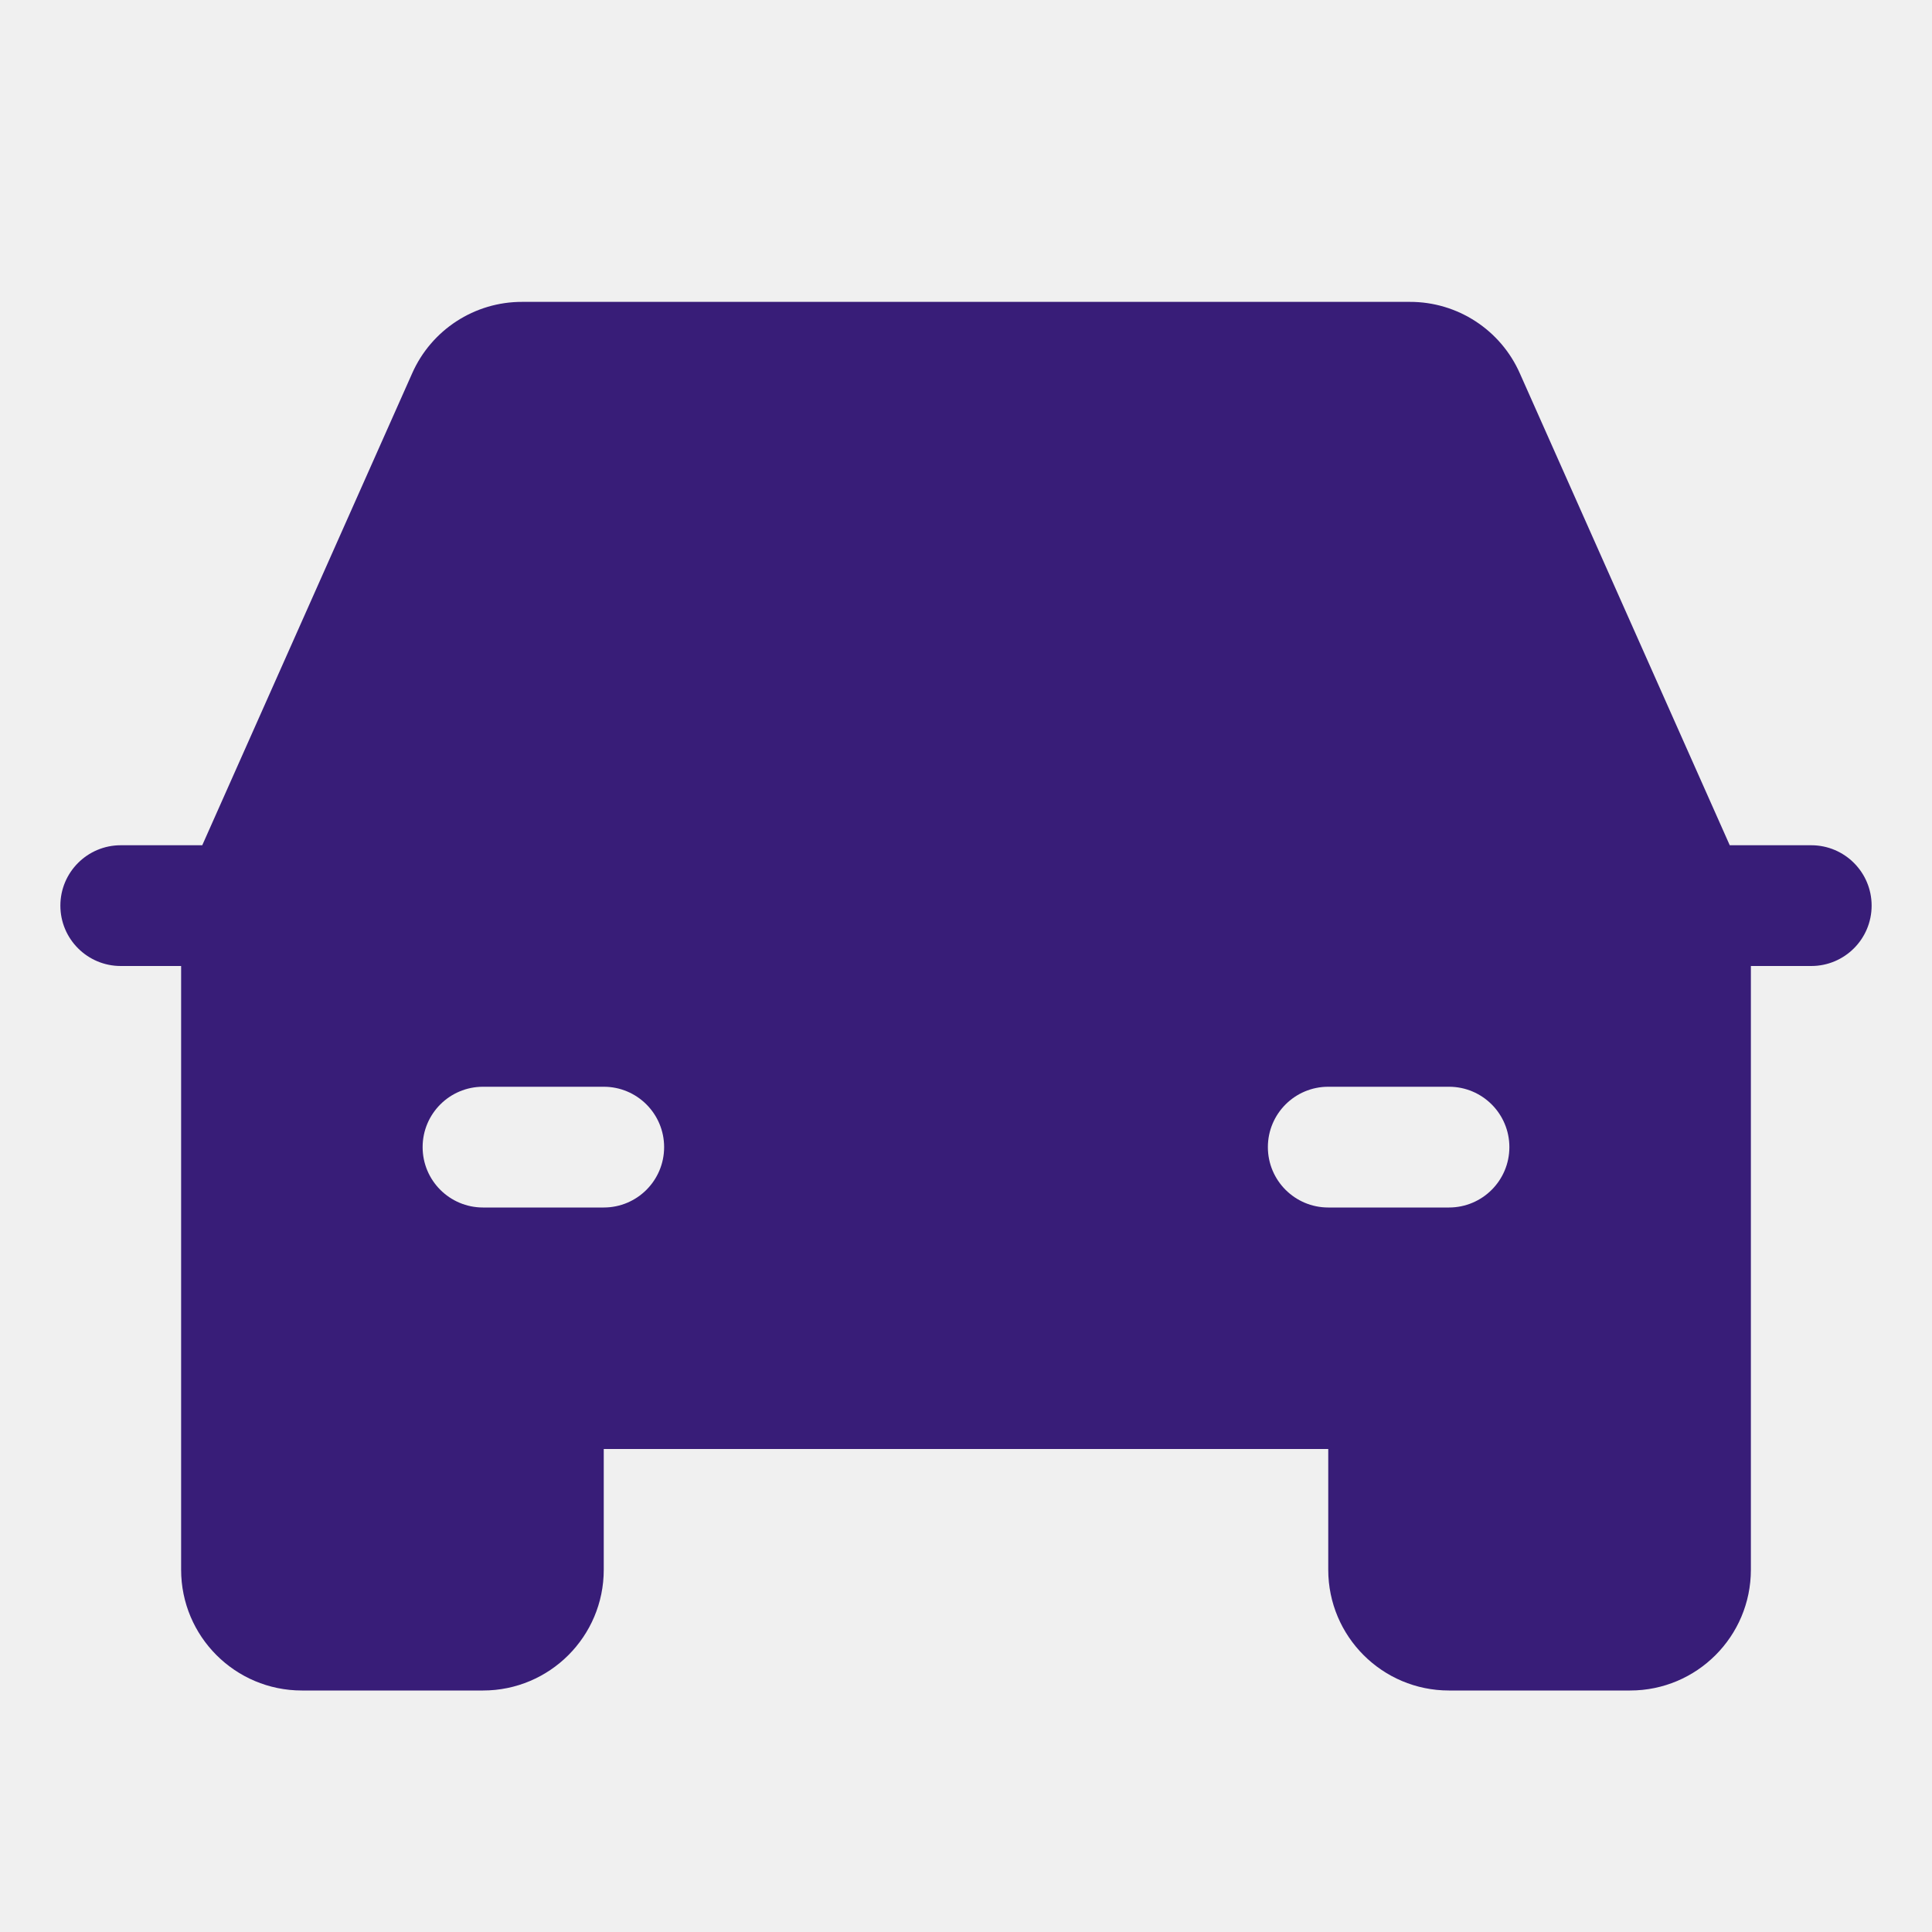
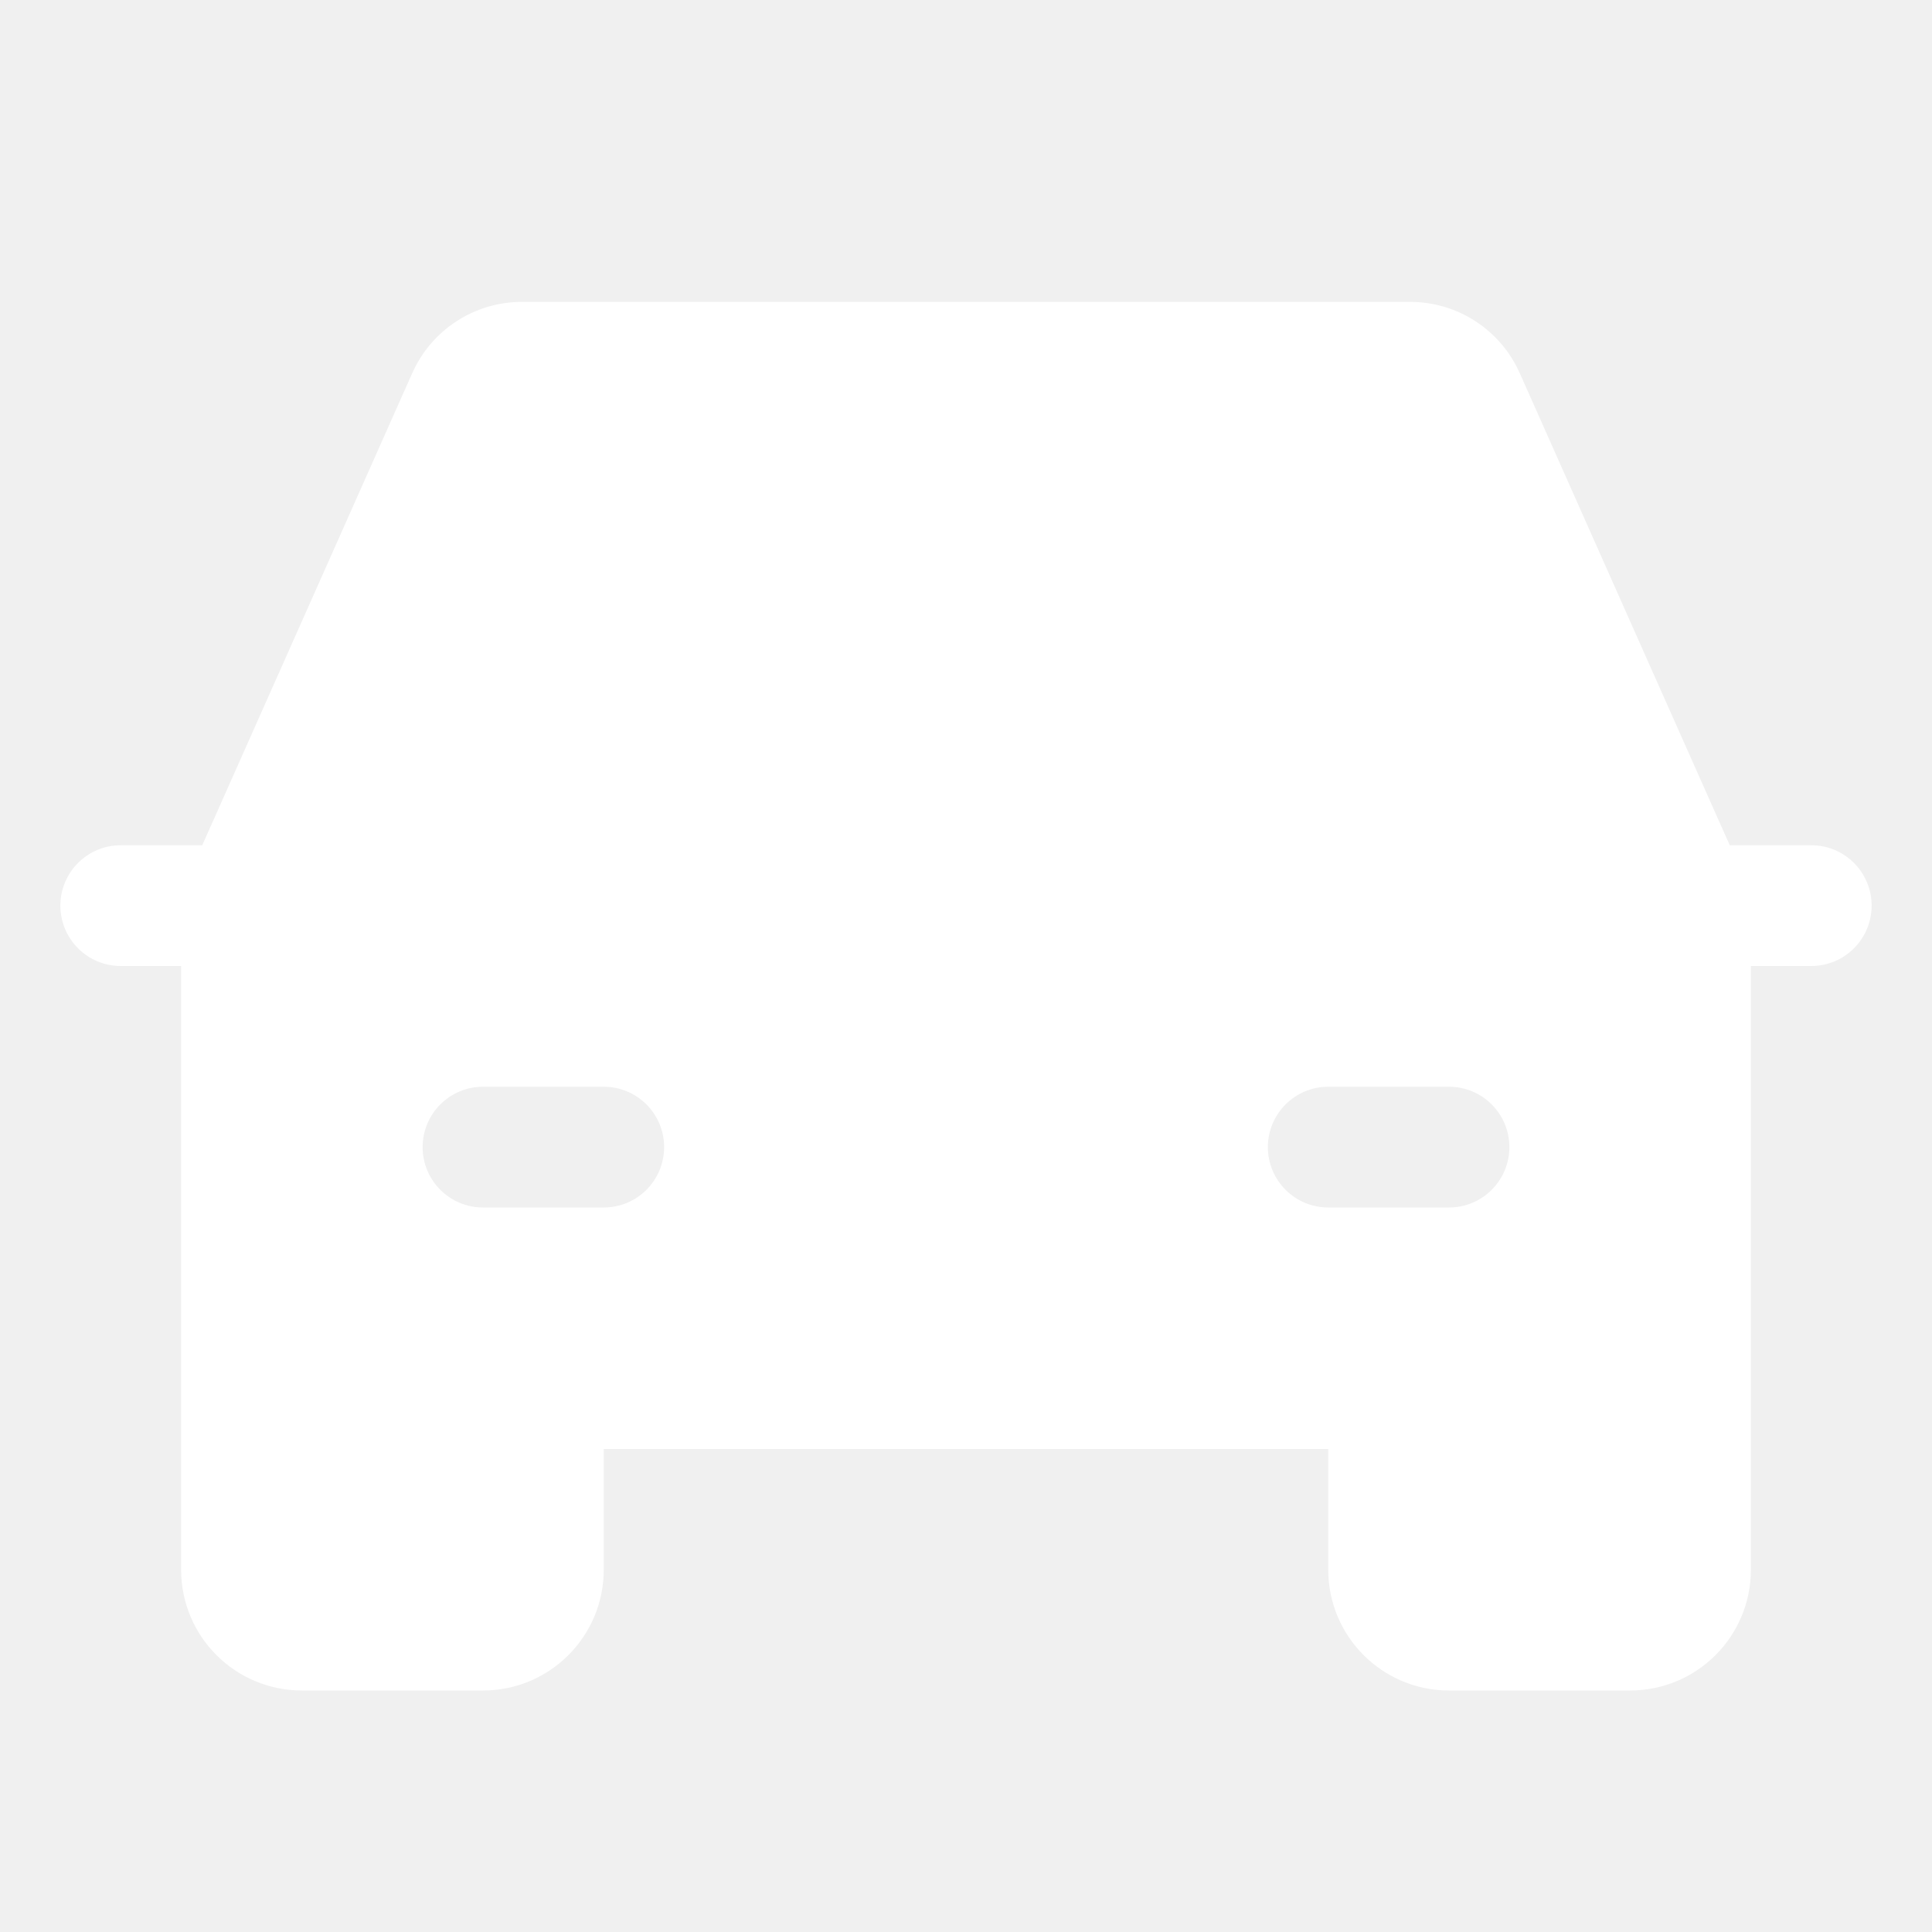
- <svg xmlns="http://www.w3.org/2000/svg" width="24" height="24" fill="#381d78" viewBox="0 0 256 256">
+ <svg xmlns="http://www.w3.org/2000/svg" width="24" height="24" fill="#fff" viewBox="0 0 256 256">
  <rect width="256" height="256" fill="none" />
  <path d="M240,112H229.2L201.4,49.5A15.9,15.9,0,0,0,186.8,40H69.2a15.9,15.9,0,0,0-14.6,9.5L26.8,112H16a8,8,0,0,0,0,16h8v80a16,16,0,0,0,16,16H64a16,16,0,0,0,16-16V192h96v16a16,16,0,0,0,16,16h24a16,16,0,0,0,16-16V128h8a8,8,0,0,0,0-16ZM80,160H64a8,8,0,0,1,0-16H80a8,8,0,0,1,0,16Zm96,0a8,8,0,0,1,0-16h16a8,8,0,0,1,0,16Z" />
</svg>
